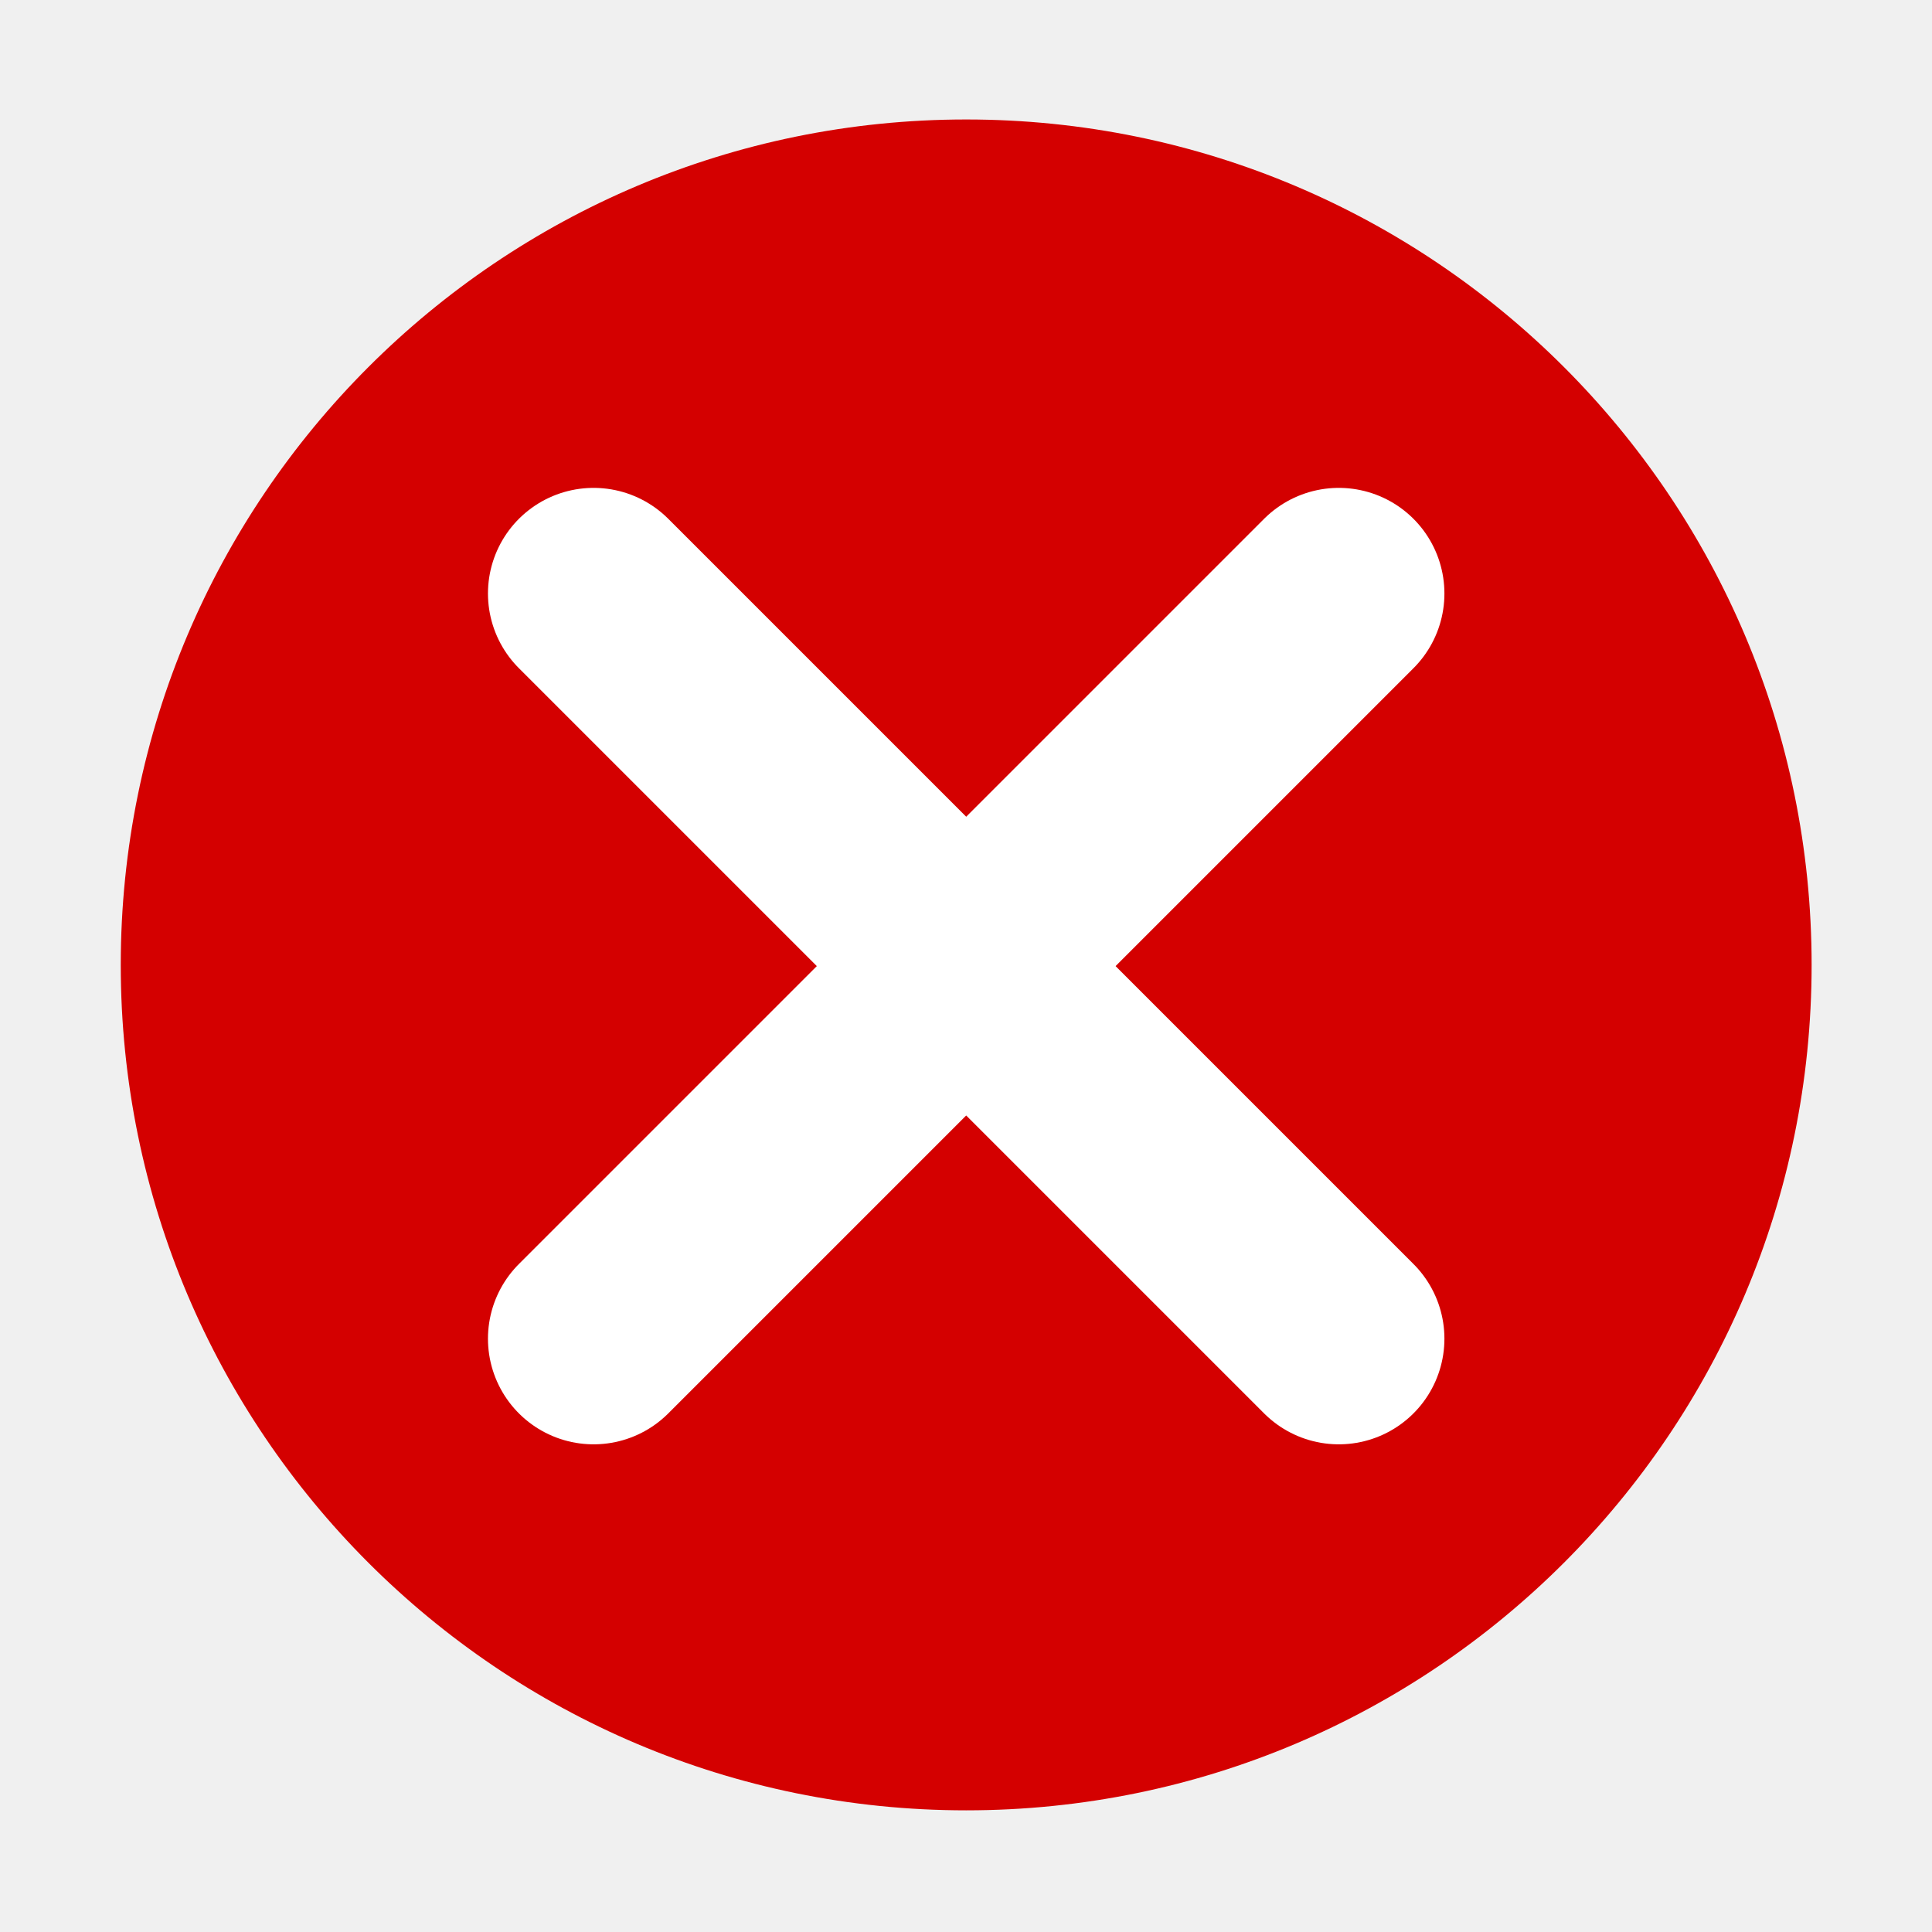
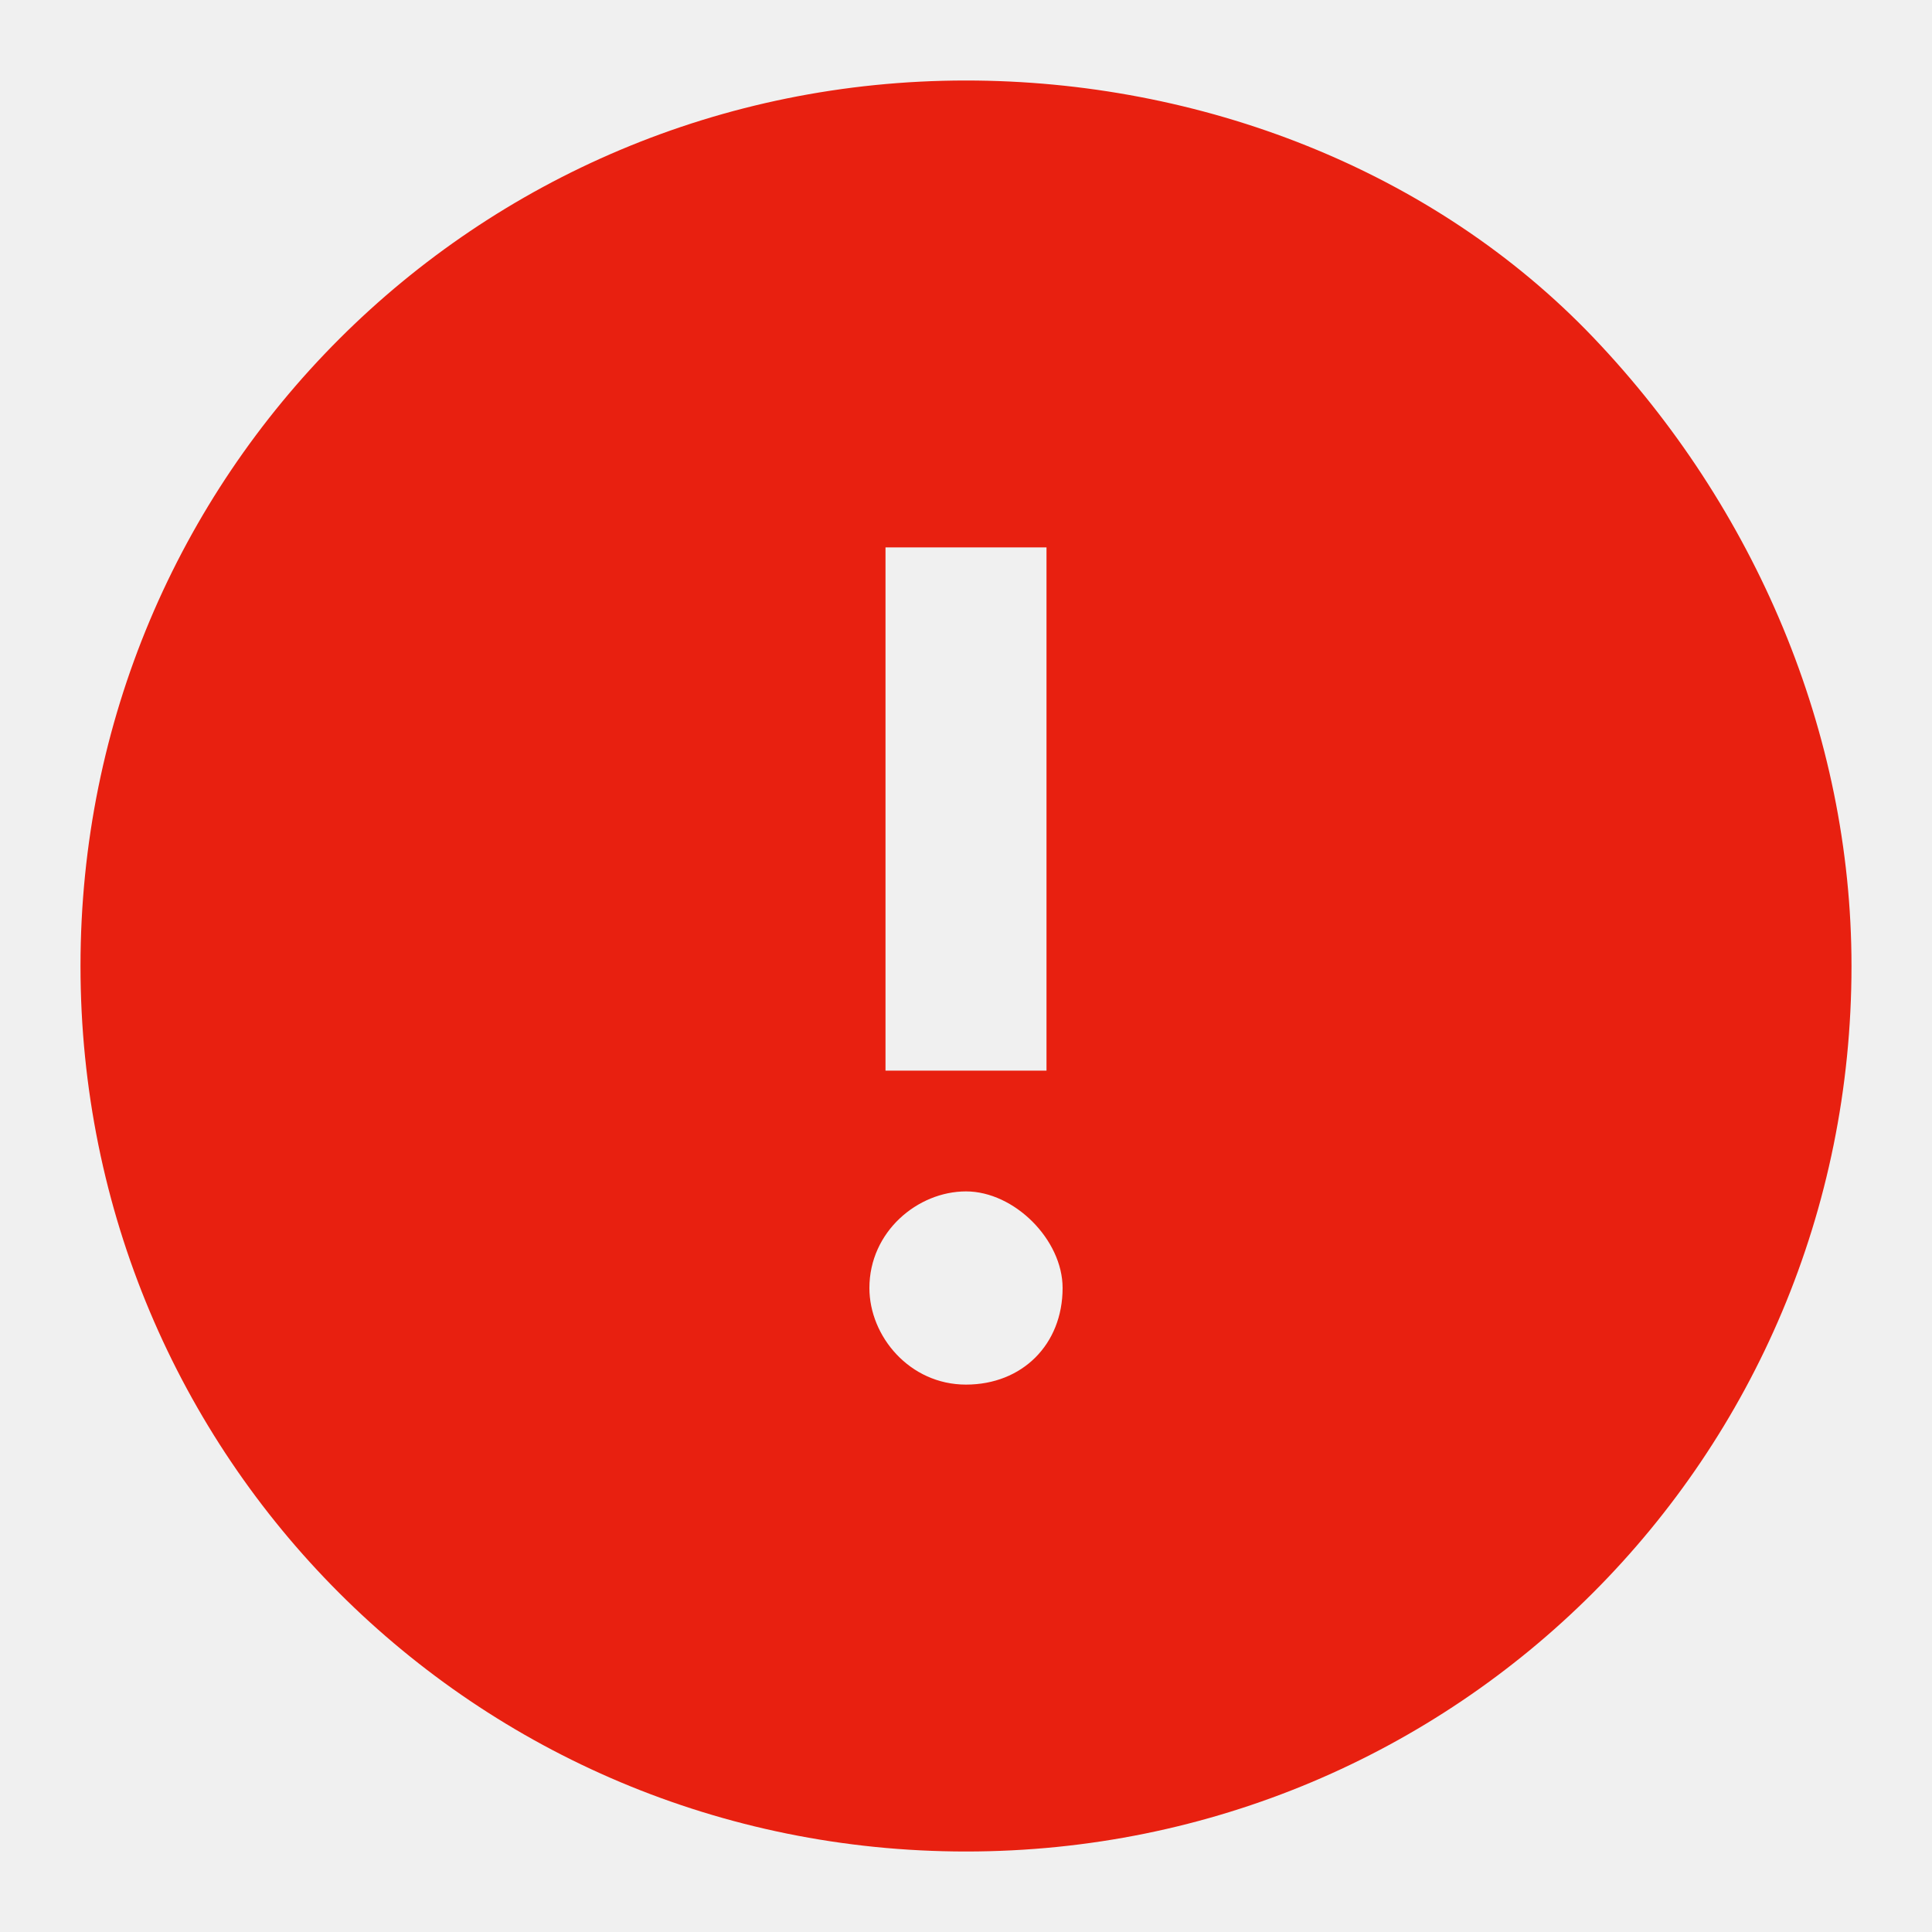
- <svg xmlns="http://www.w3.org/2000/svg" width="16" height="16" version="1.1" viewBox="0 0 4.233 4.233">
-   <g transform="matrix(.87498 0 0 .87498 .26458 -255.9)">
-     <circle cx="2.117" cy="294.88" r="2.117" fill="#d40000" stroke-width=".251" />
-     <path d="m1.184 293.95 1.866 1.866" fill="none" stroke="#fff" stroke-linecap="round" stroke-linejoin="round" stroke-width=".529" />
-     <path d="m3.05 293.95-1.866 1.866" fill="none" stroke="#fff" stroke-linecap="round" stroke-linejoin="round" stroke-width=".529" />
+ <svg xmlns="http://www.w3.org/2000/svg" version="1.1" id="Ebene_1" x="0px" y="0px" viewBox="0 0 24 24" style="enable-background:new 0 0 24 24;" xml:space="preserve">
+   <style type="text/css">
+ 	.st0{fill-rule:evenodd;clip-rule:evenodd;fill:#E82010;}
+ </style>
+   <g id="icon_x2F_alert_x2F_warning_x2F_selected">
+     <path id="Icon" class="st0" d="M12,1C5.9,1,1,5.9,1,12s4.9,11,11,11s11-4.9,11-11c0-2.9-1.2-5.7-3.2-7.8S14.9,1,12,1z M11,6.8h2   v6.5h-2V6.8z M12,17.2c-0.7,0-1.2-0.6-1.2-1.2c0-0.7,0.6-1.2,1.2-1.2s1.2,0.6,1.2,1.2C13.2,16.7,12.7,17.2,12,17.2L12,17.2z" />
  </g>
</svg>
